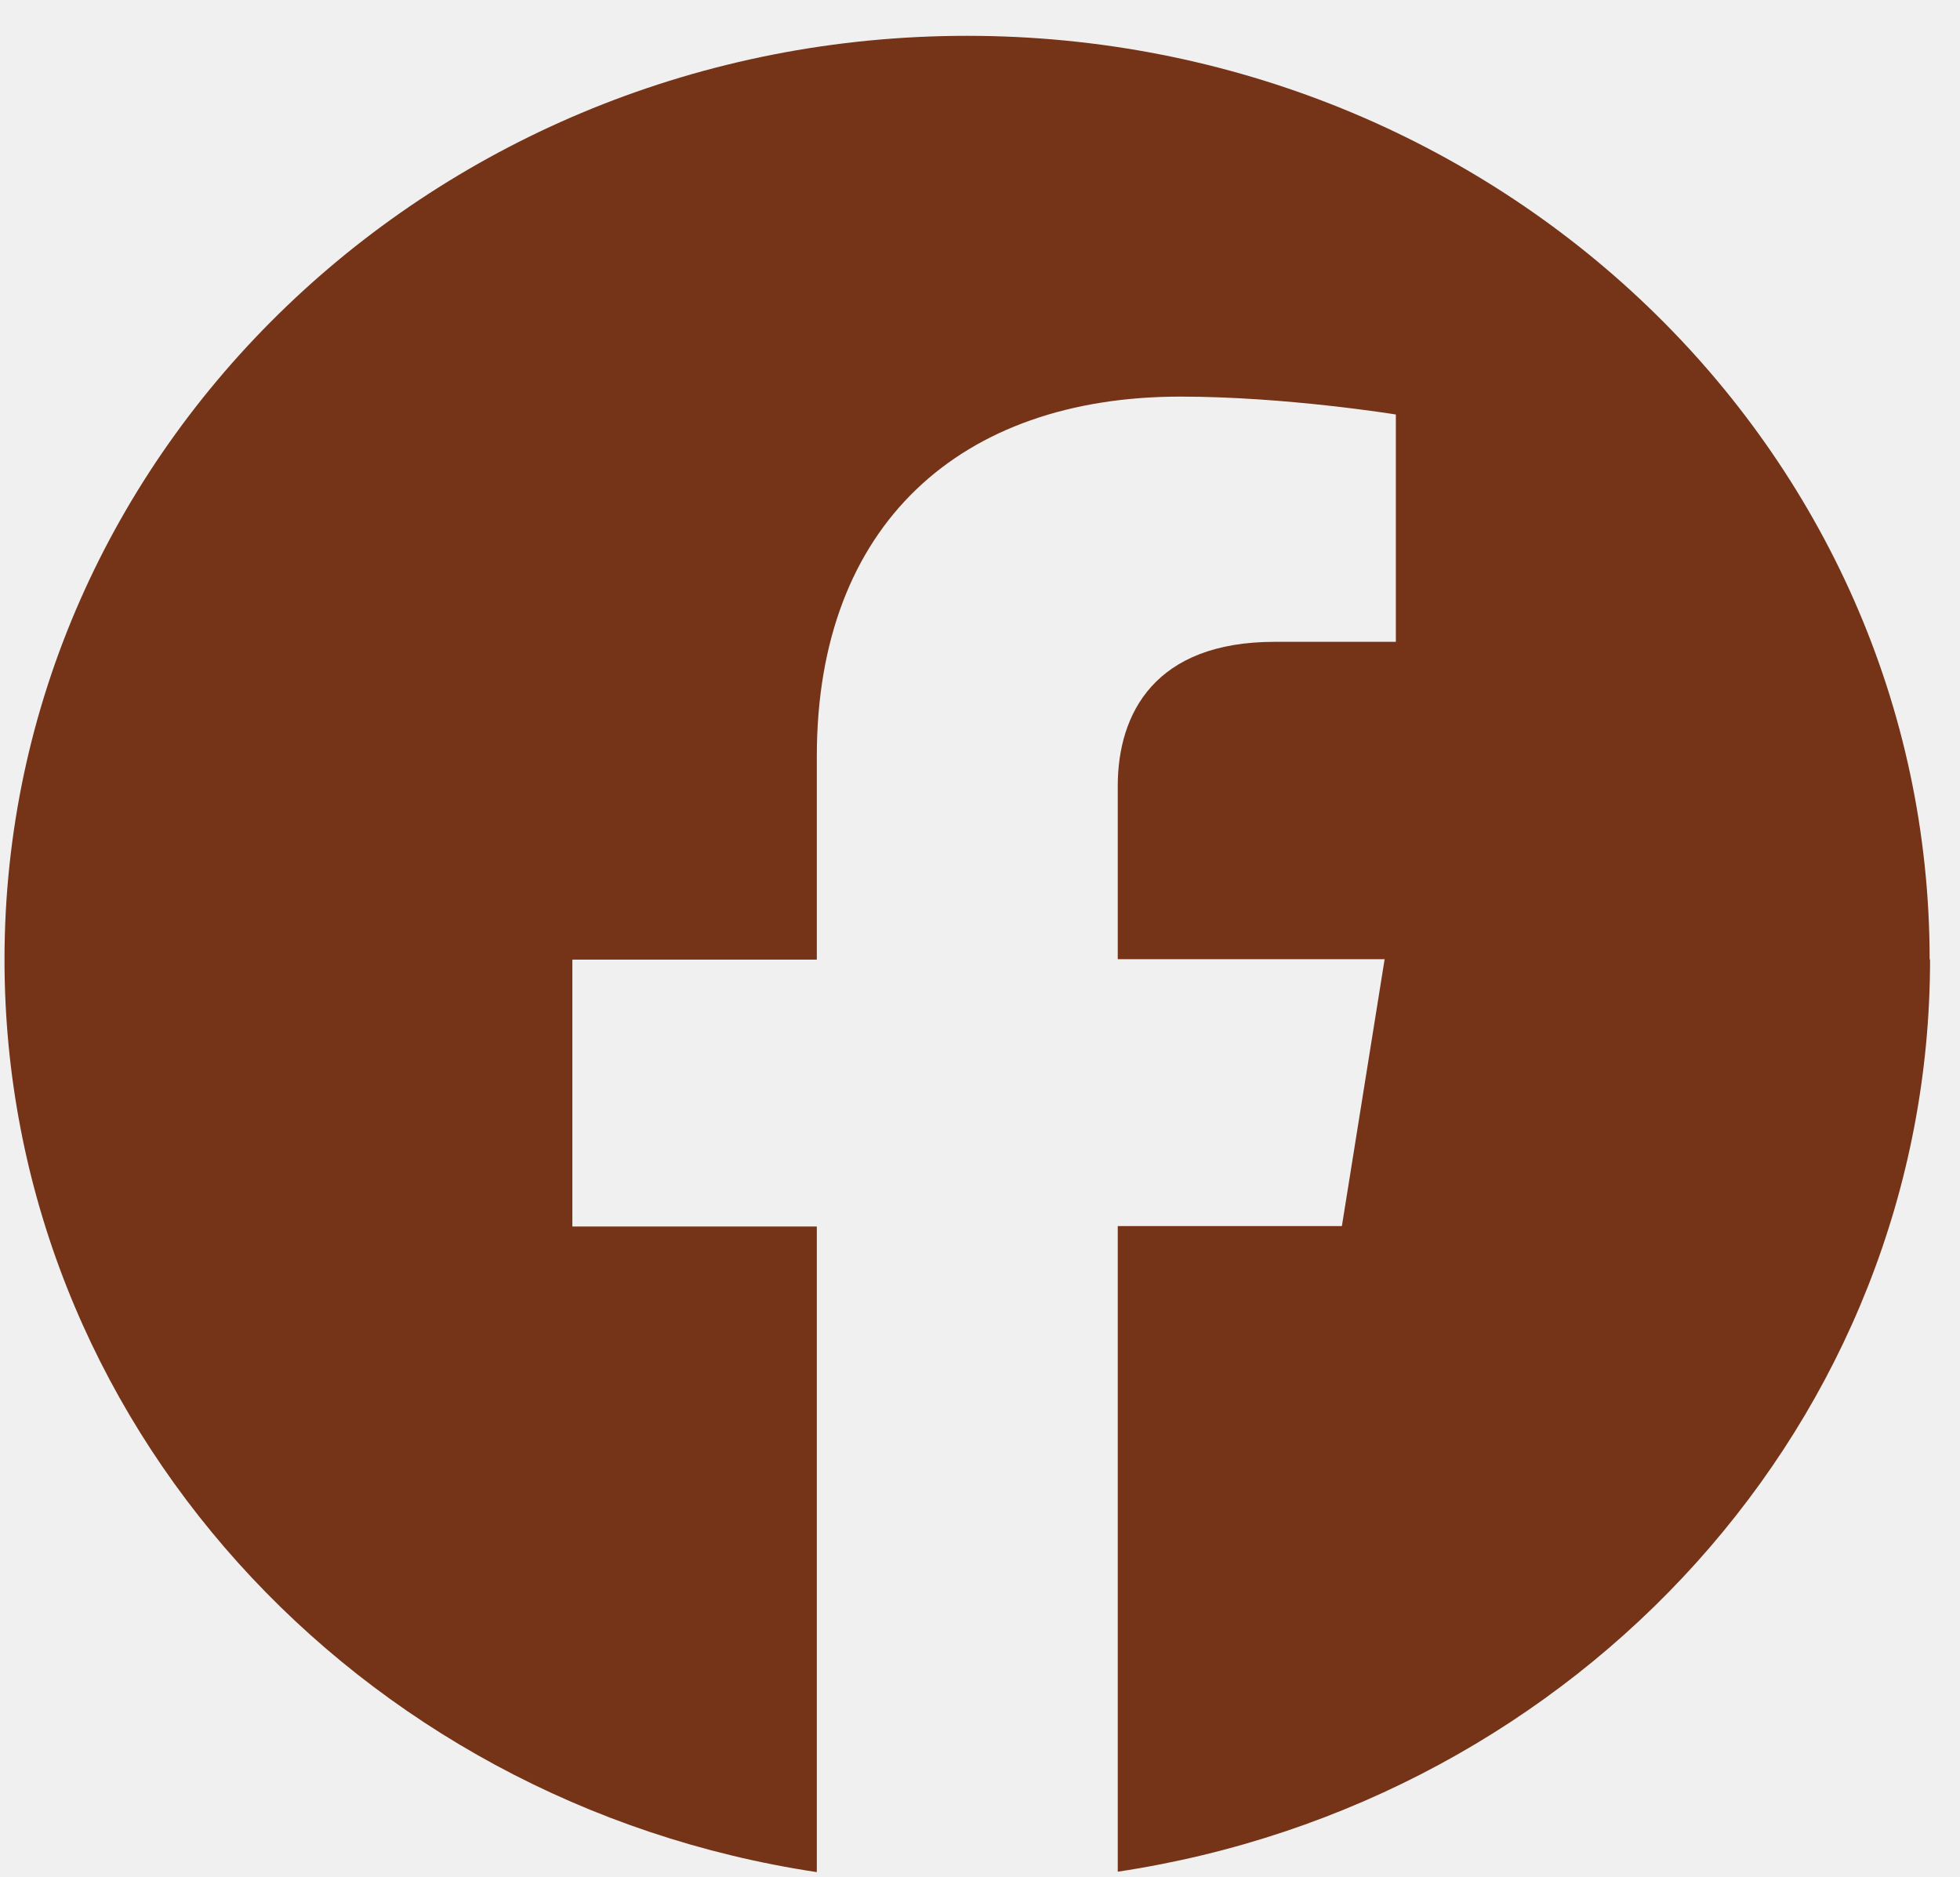
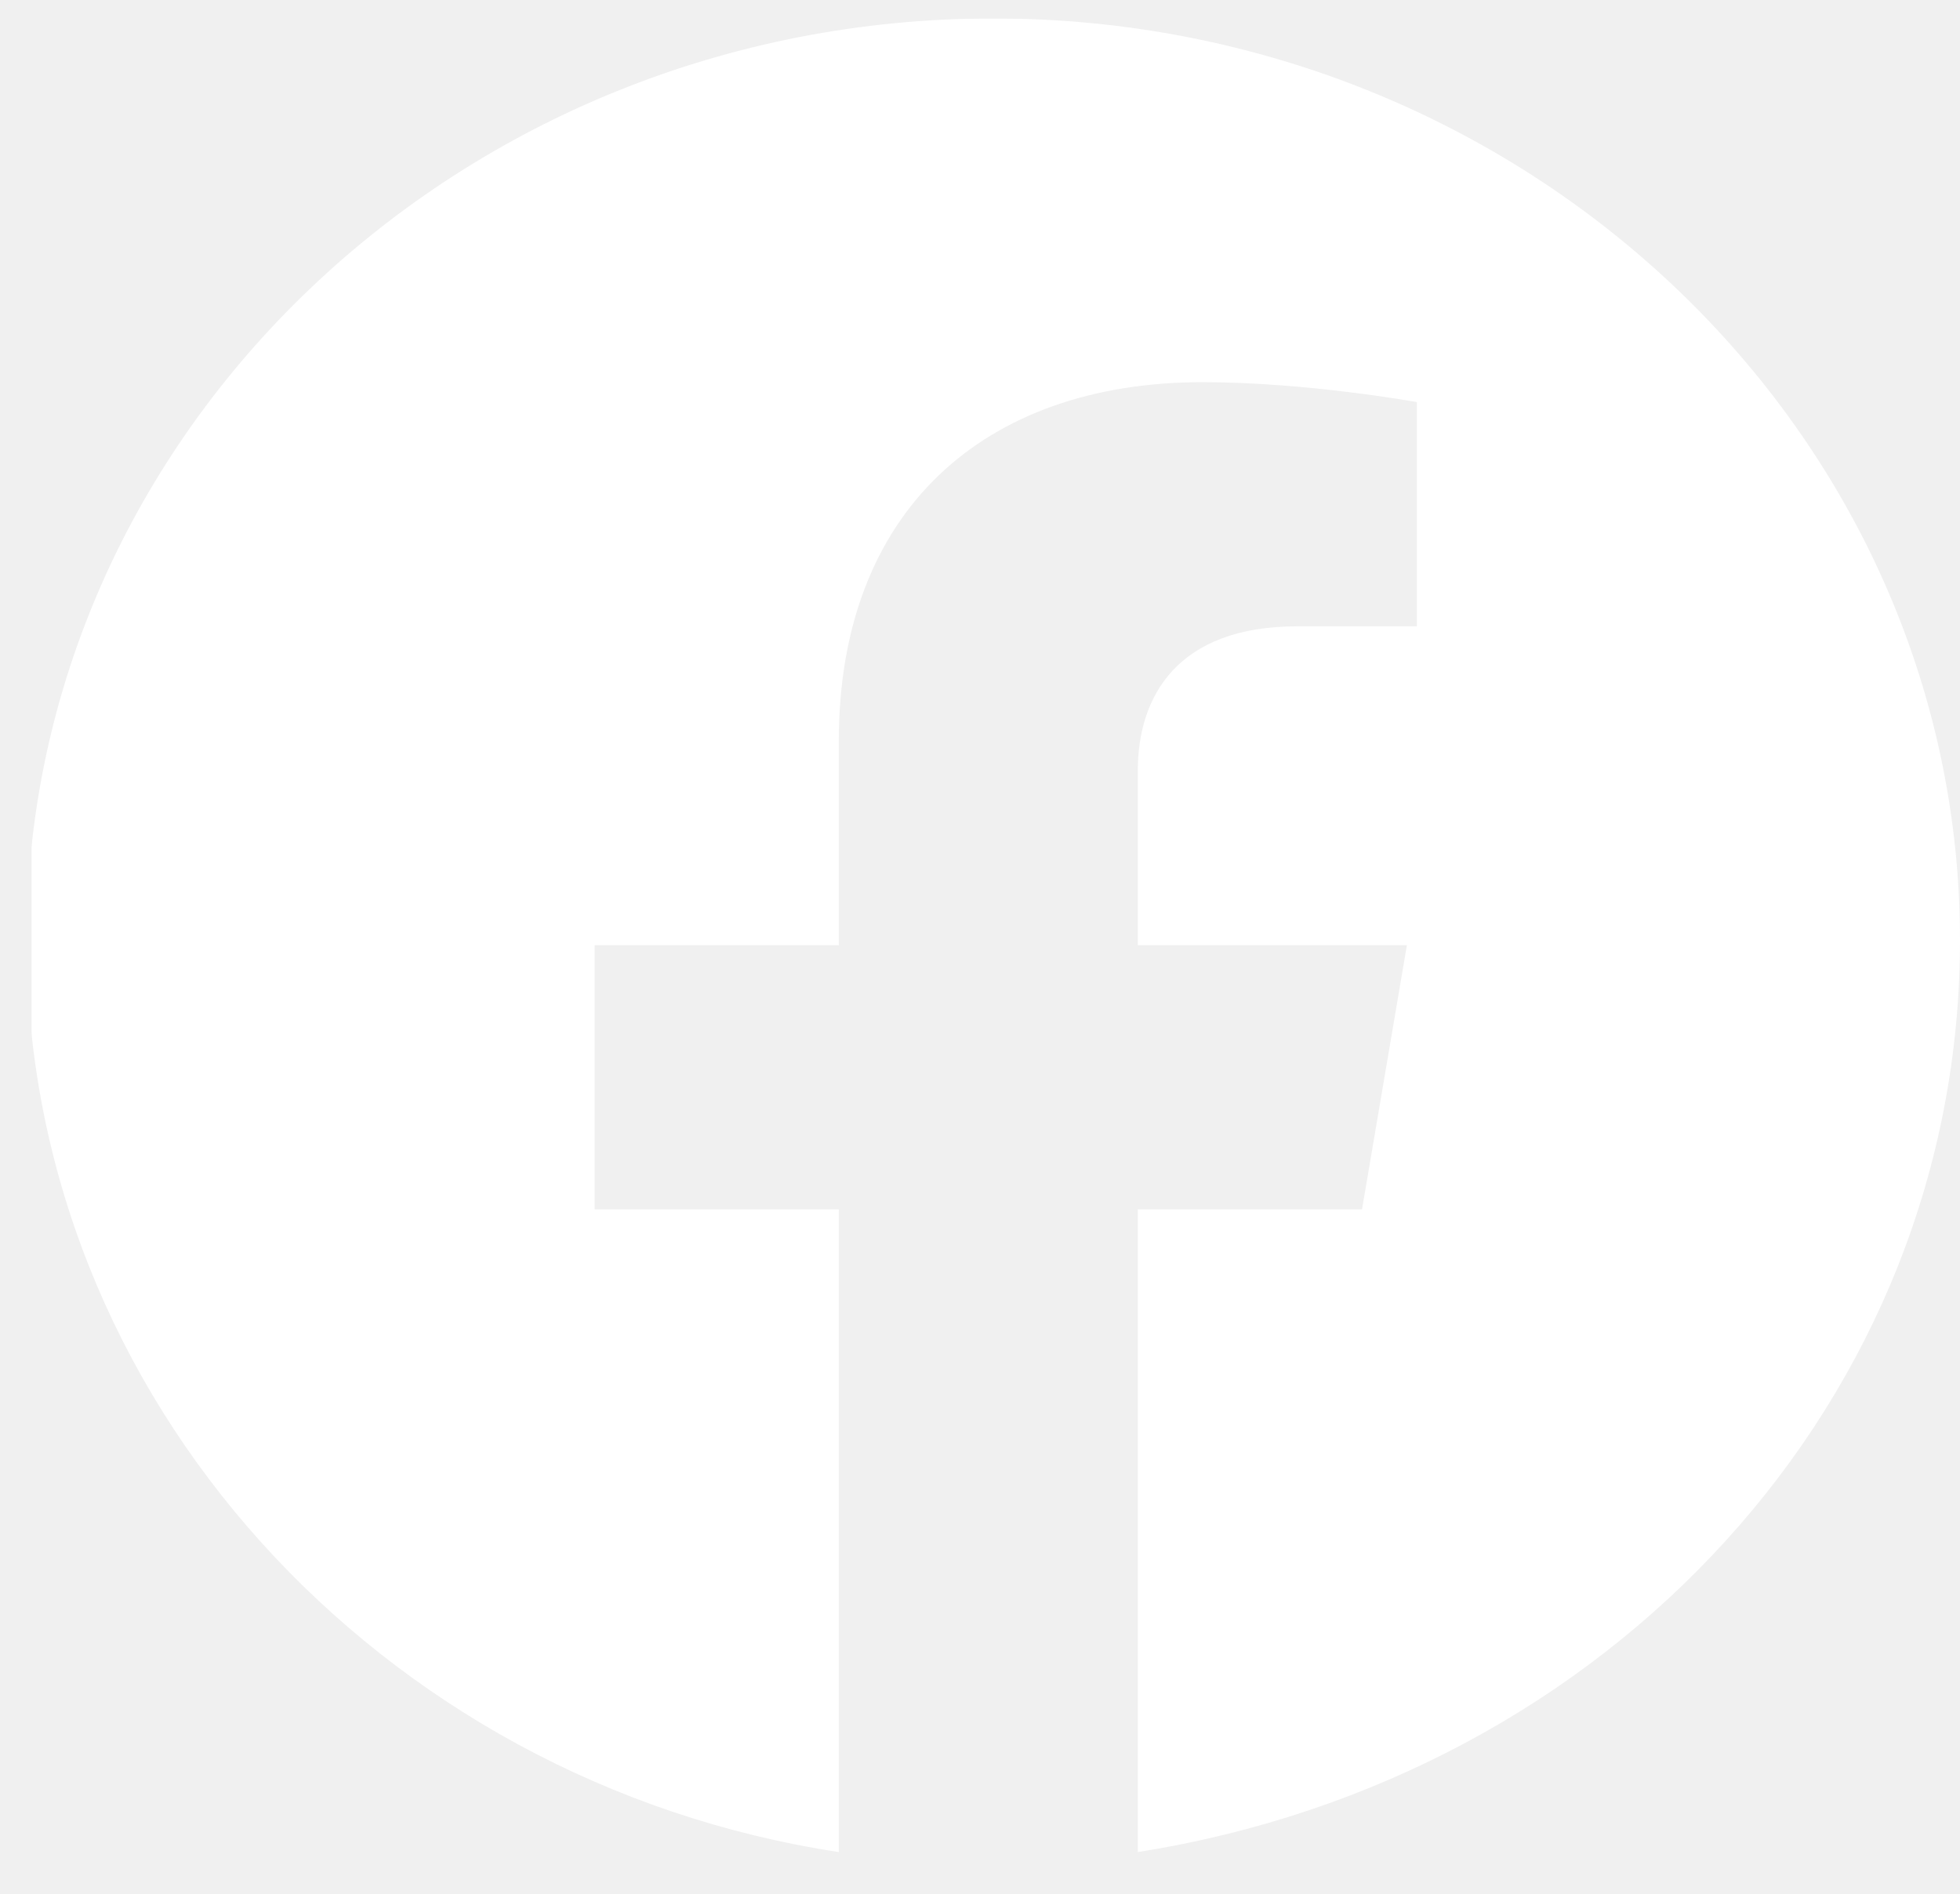
- <svg xmlns="http://www.w3.org/2000/svg" width="47" height="45" viewBox="0 0 47 45" fill="none">
-   <path d="M46.272 23.01C46.272 10.78 35.94 0.859 23.19 0.859C10.44 0.859 0.108 10.78 0.108 23.01C0.108 34.06 8.549 43.23 19.587 44.89V29.409H13.725V23.01H19.587V18.13C19.587 12.58 23.031 9.51 28.306 9.51C30.834 9.51 33.472 9.939 33.472 9.939V15.39H30.566C27.699 15.39 26.803 17.1 26.803 18.85V23H33.203L32.178 29.399H26.803V44.88C37.842 43.22 46.282 34.06 46.282 23L46.272 23.01Z" fill="#753317" />
+ <svg xmlns="http://www.w3.org/2000/svg" width="59" height="57" viewBox="0 0 59 57" fill="none">
+   <mask id="mask0_1320_3136" style="mask-type:luminance" maskUnits="userSpaceOnUse" x="0" y="0" width="59" height="57">
+     <path d="M59 0.555H0.95V56.055H59V0.555Z" fill="white" />
+   </mask>
+   <g mask="url(#mask0_1320_3136)">
+     <path d="M59 28.305C59 13.005 45.95 0.555 29.9 0.555C13.85 0.555 0.8 13.005 0.8 28.305C0.8 42.105 11.45 53.655 25.25 55.755V36.405H17.9V28.455H25.25V22.305C25.25 15.405 29.6 11.505 36.2 11.505C39.35 11.505 42.65 12.105 42.65 12.105V18.855H39.05C35.45 18.855 34.25 20.955 34.25 23.205V28.455H42.35L41 36.405H34.25V55.755C48.5 53.505 59 42.105 59 28.305Z" fill="white" />
+   </g>
</svg>
